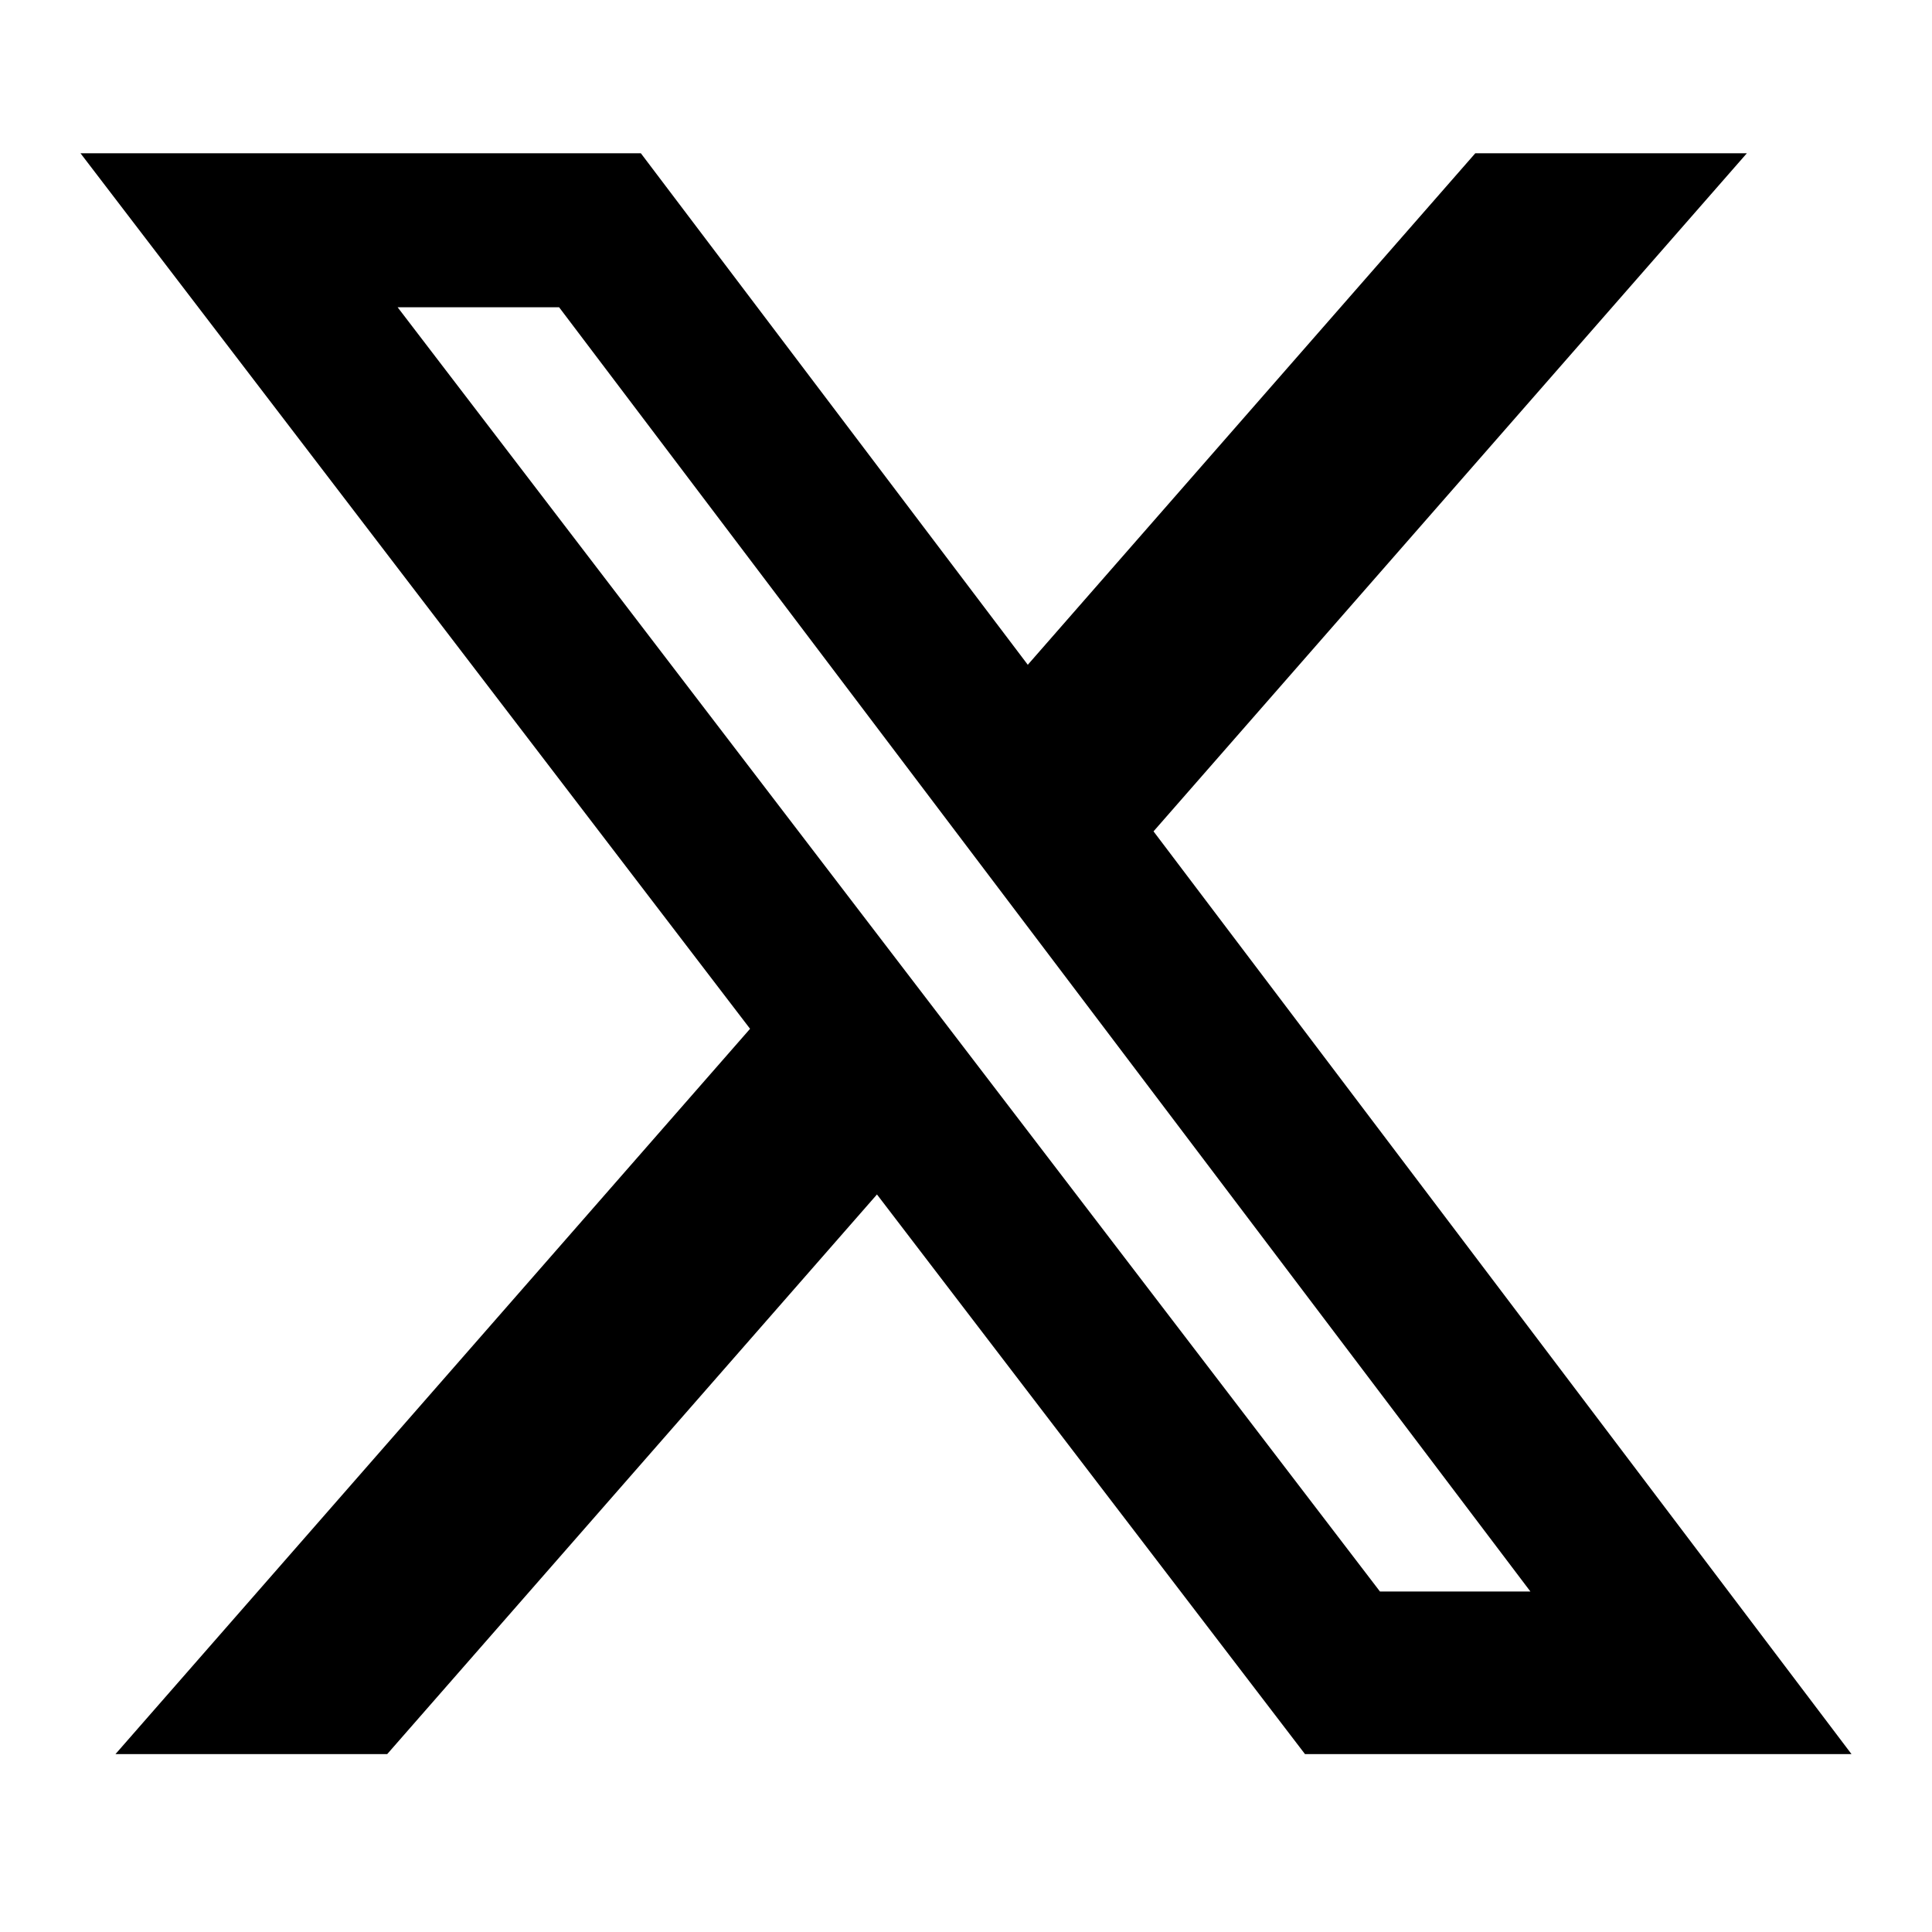
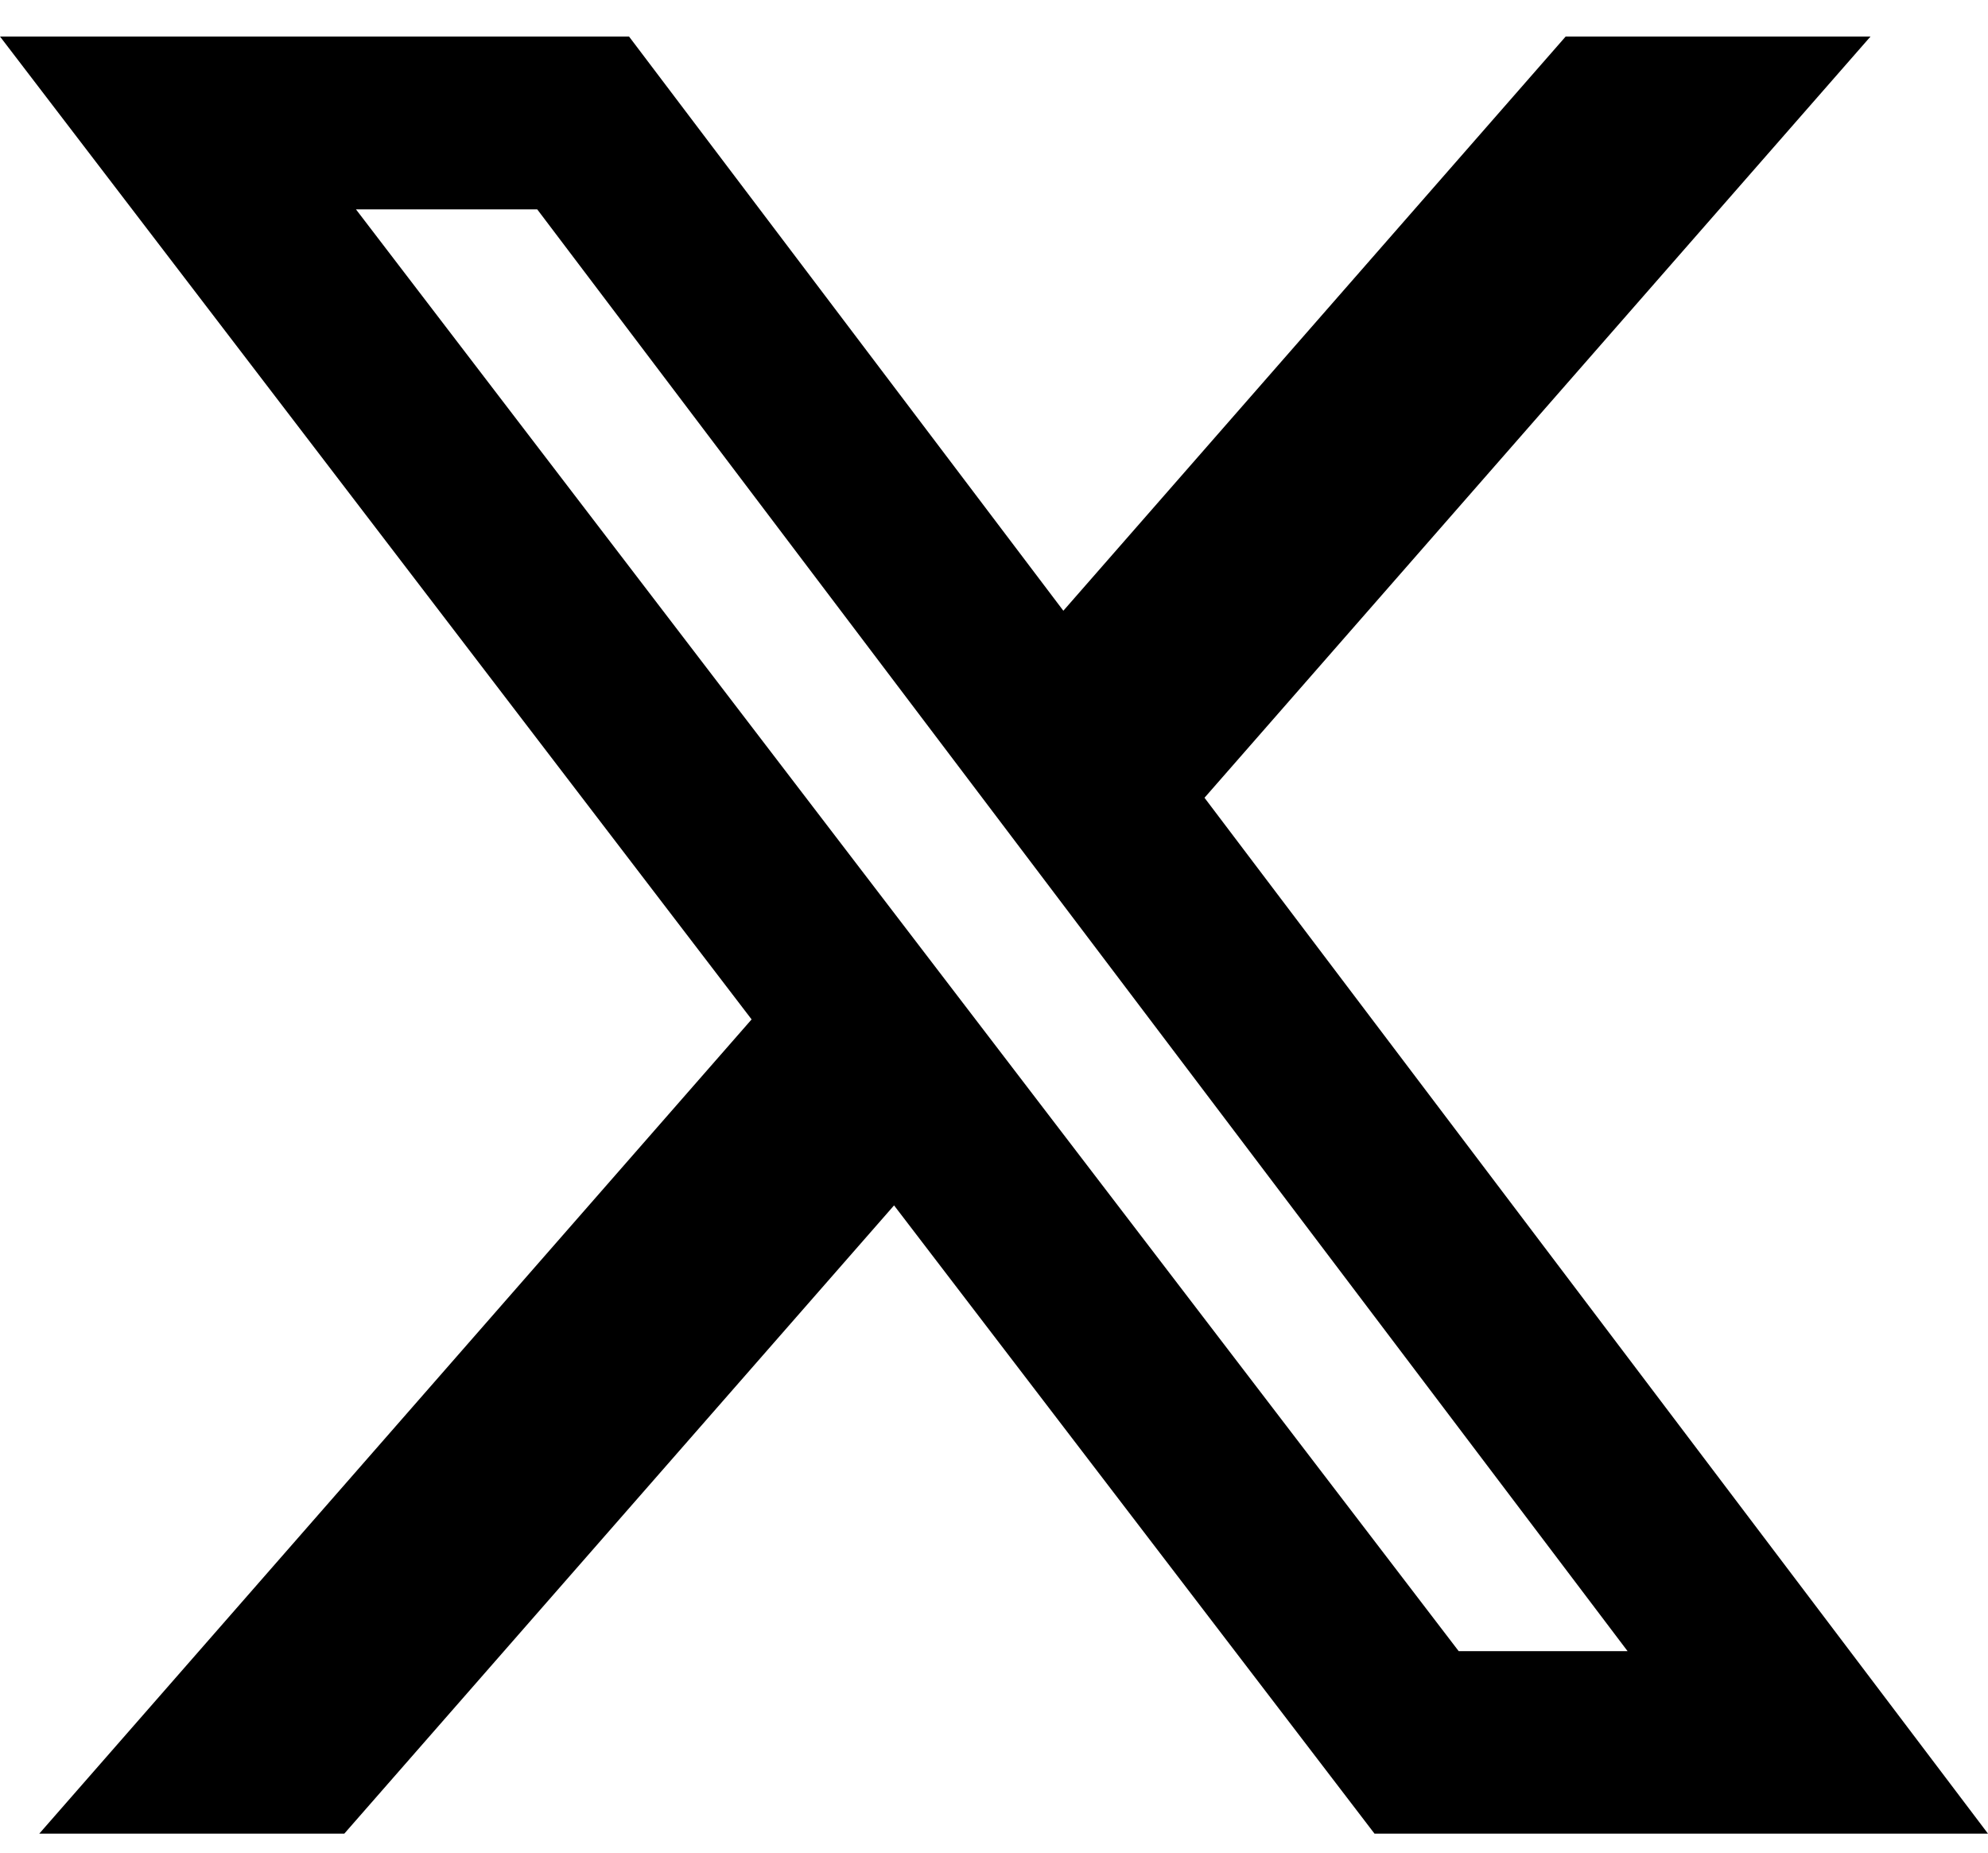
- <svg xmlns="http://www.w3.org/2000/svg" width="48" height="48" viewBox="0 0 48 48" fill="none">
-   <path d="M36.653 3.808H43.4L28.659 20.655L46 43.58H32.422L21.788 29.676L9.62 43.58H2.869L18.635 25.56L2 3.808H15.922L25.535 16.516L36.653 3.808ZM34.285 39.541H38.023L13.891 7.634H9.879L34.285 39.541Z" fill="black" />
+ <svg xmlns="http://www.w3.org/2000/svg" width="44" height="41" viewBox="0 0 44 41" fill="none">
+   <path d="M34.653 0.808H41.4L26.659 17.655L44 40.58H30.422L19.788 26.676L7.62 40.58H0.869L16.635 22.56L0 0.808H13.922L23.535 13.516L34.653 0.808ZM32.285 36.541H36.023L11.891 4.634H7.879L32.285 36.541Z" fill="black" />
</svg>
